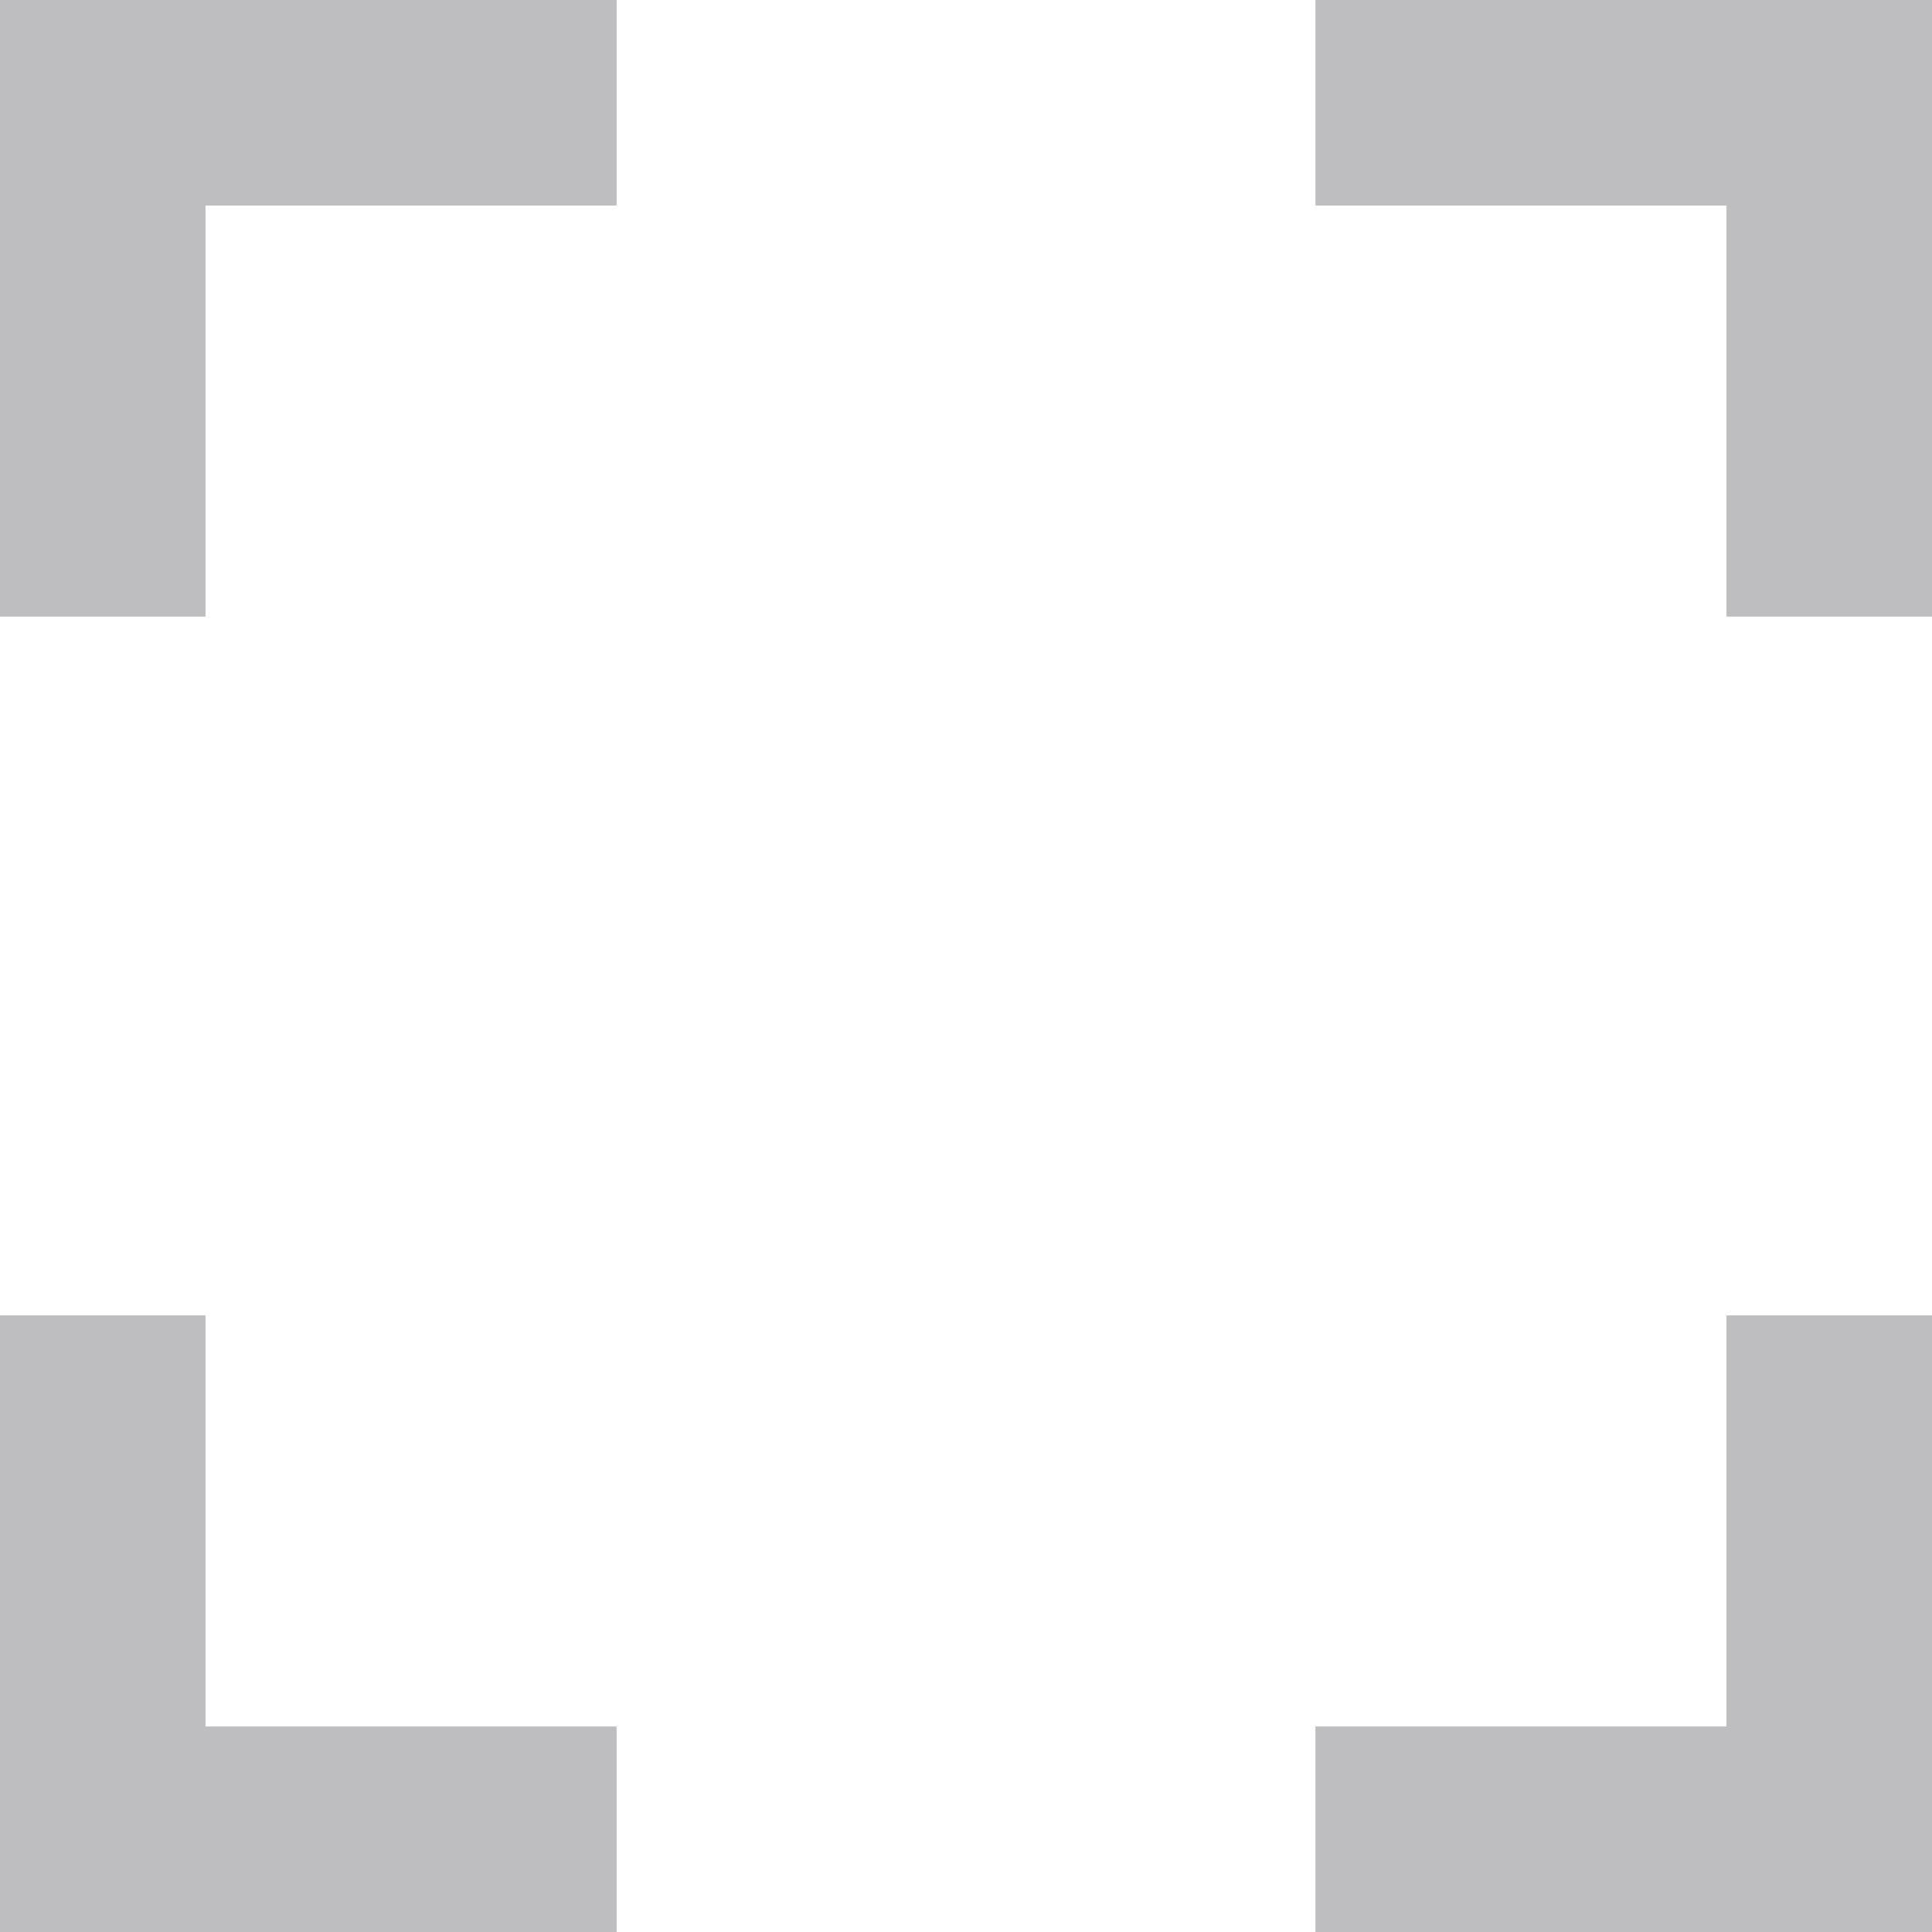
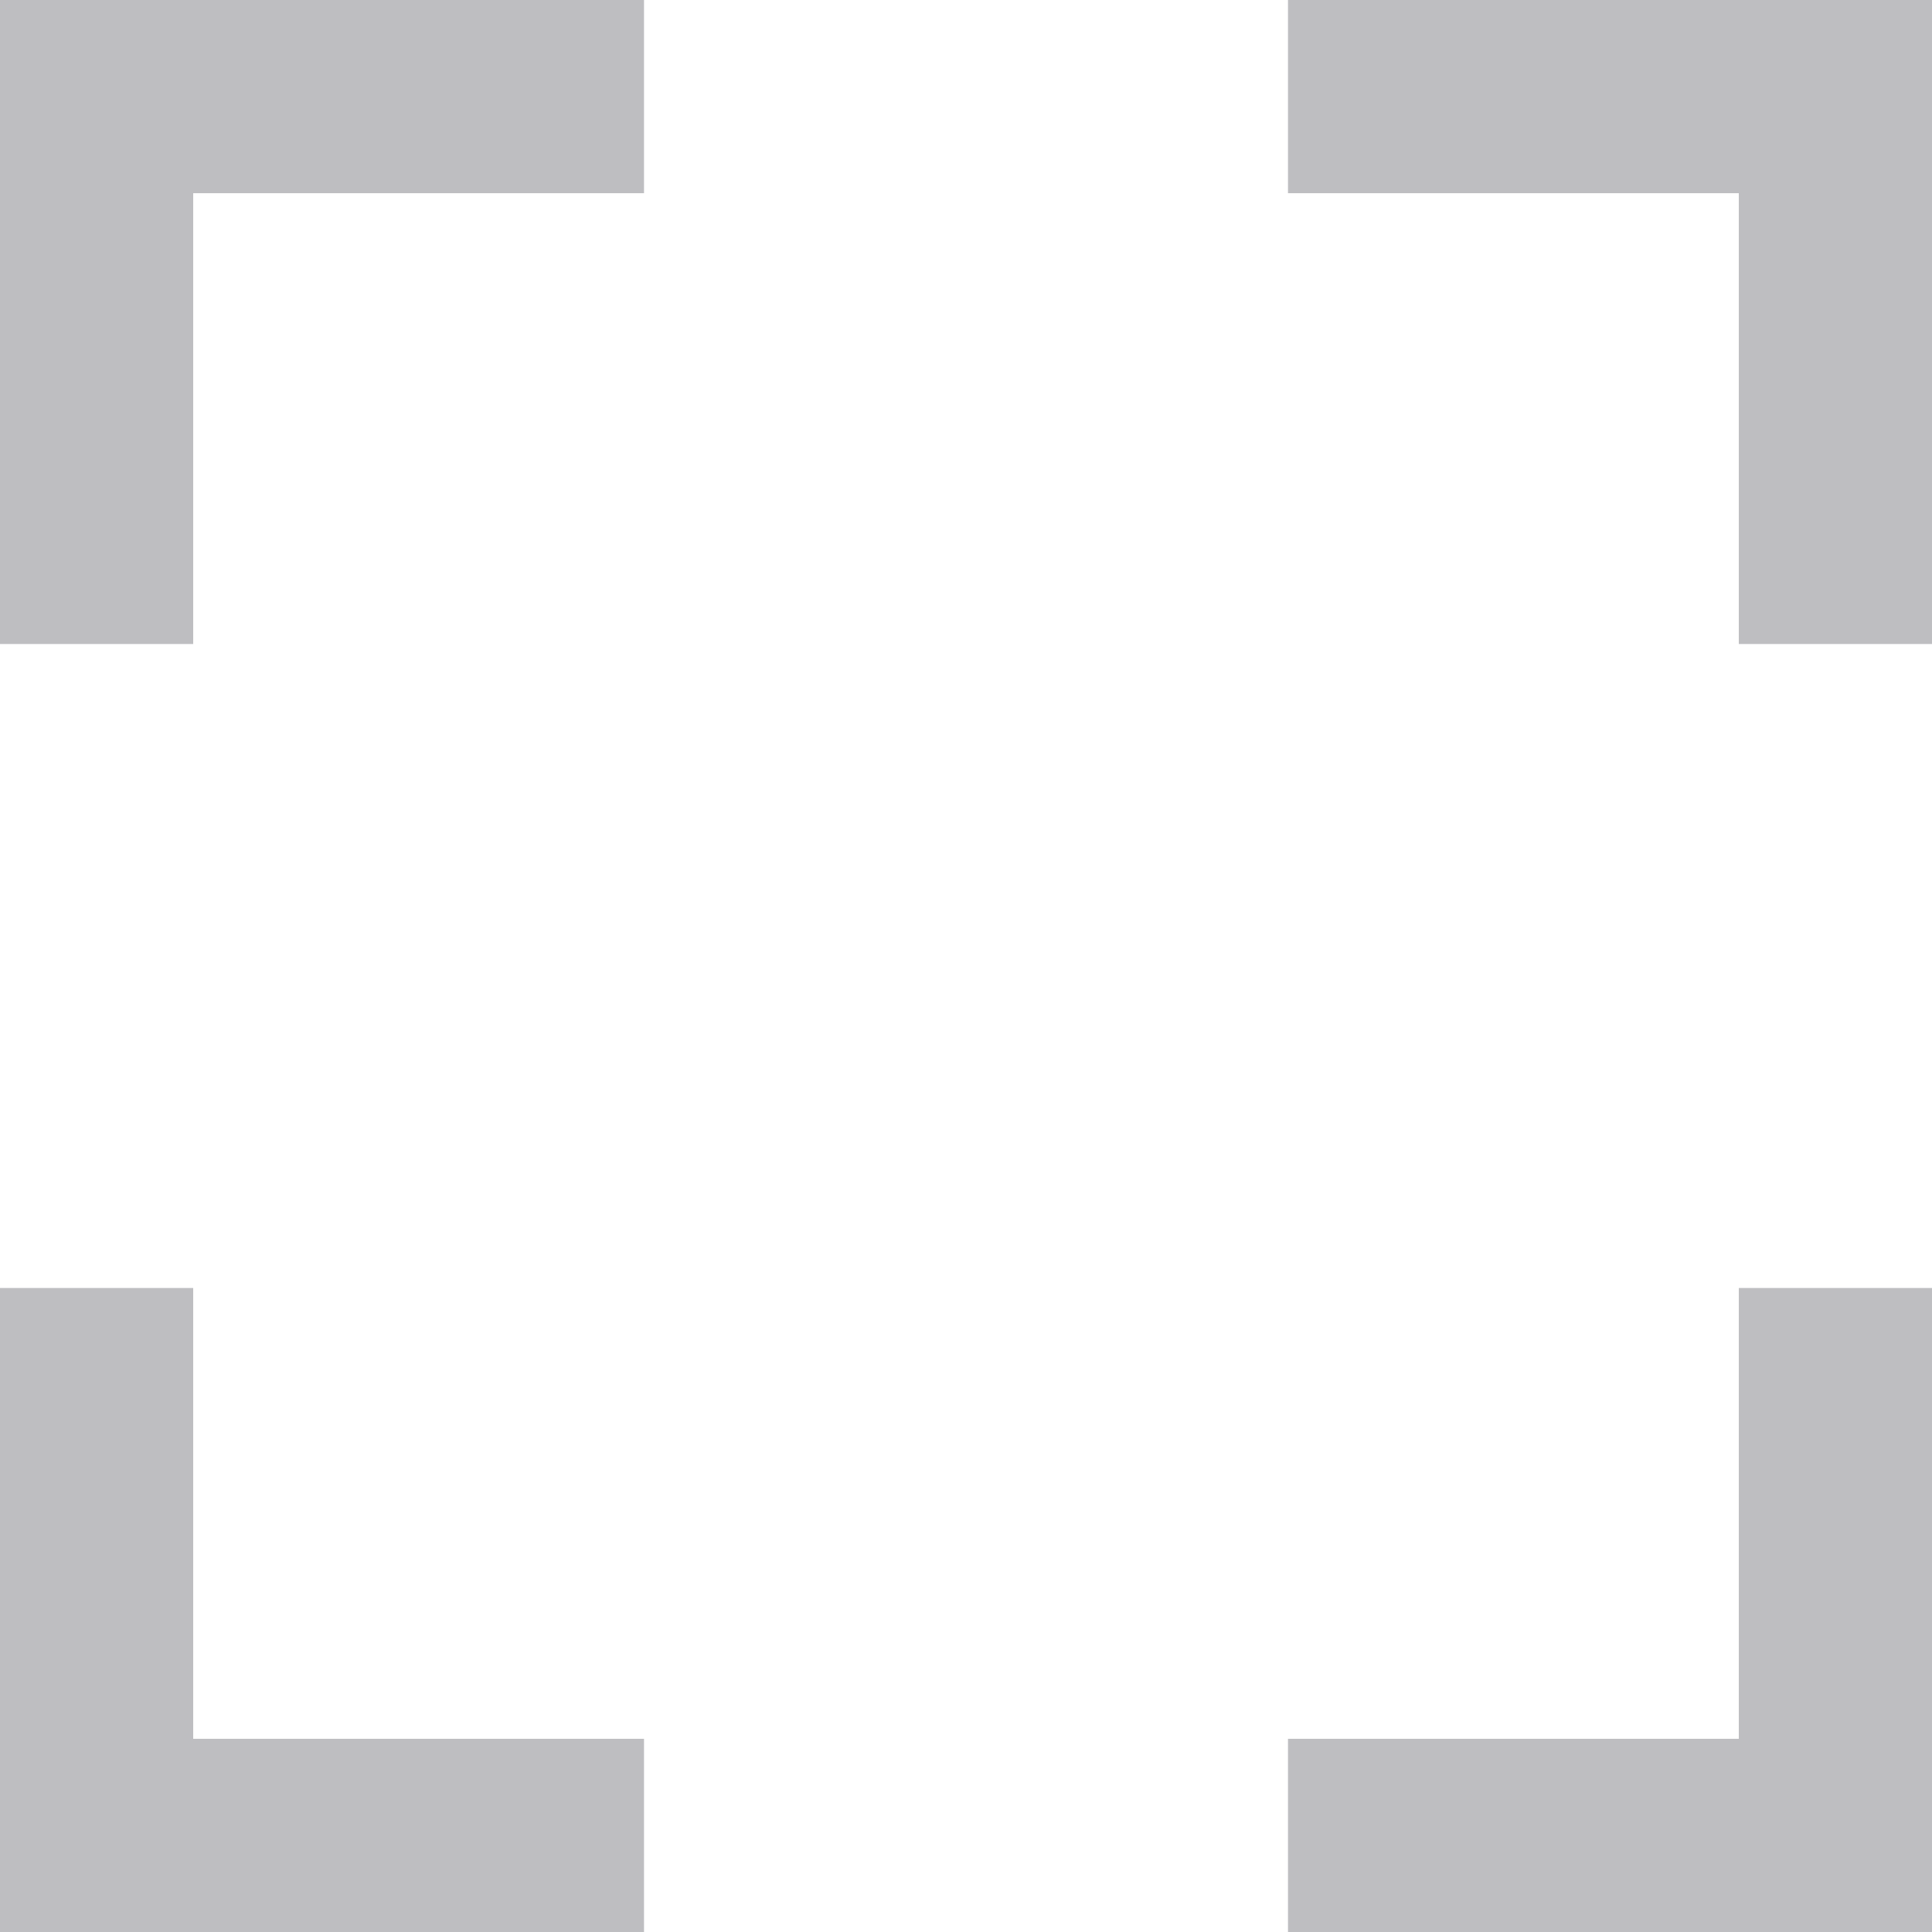
- <svg xmlns="http://www.w3.org/2000/svg" height="30px" width="30px" viewBox="0 0 94 94" version="1.1" x="0px" y="0px">
+ <svg xmlns="http://www.w3.org/2000/svg" version="1.1" x="0px" y="0px" width="30px" height="30px" viewBox="0 0 30 30" enable-background="new 0 0 30 30" xml:space="preserve">
  <g fill="#bebec1">
-     <rect x="0" y="64" width="10" height="30" />
-     <rect transform="translate(15, 89) rotate(-270) translate(-15, -89) " x="10" y="74" width="10" height="30" />
-     <rect transform="translate(89, 79) scale(-1, 1) translate(-89, -79) " x="84" y="64" width="10" height="30" />
-     <rect transform="translate(79, 89) scale(-1, 1) rotate(-270) translate(-79, -89) " x="74" y="74" width="10" height="30" />
-     <rect transform="translate(5, 15) scale(1, -1) translate(-5, -15) " x="0" y="0" width="10" height="30" />
-     <rect transform="translate(15, 5) scale(1, -1) rotate(-270) translate(-15, -5) " x="10" y="-10" width="10" height="30" />
-     <rect transform="translate(89, 15) scale(-1, -1) translate(-89, -15) " x="84" y="0" width="10" height="30" />
-     <rect transform="translate(79, 5) scale(-1, -1) rotate(-270) translate(-79, -5) " x="74" y="-10" width="10" height="30" />
+     <rect x="0" y="20" width="3" height="10" />
+     <rect y="27" width="10" height="3" />
+     <rect x="27" y="20" width="3" height="10" />
+     <rect x="20" y="27" width="10" height="3" />
+     <rect x="0" width="3" height="10" />
+     <rect width="10" height="3" />
+     <rect x="27" width="3" height="10" />
+     <rect x="20" width="10" height="3" />
  </g>
</svg>
